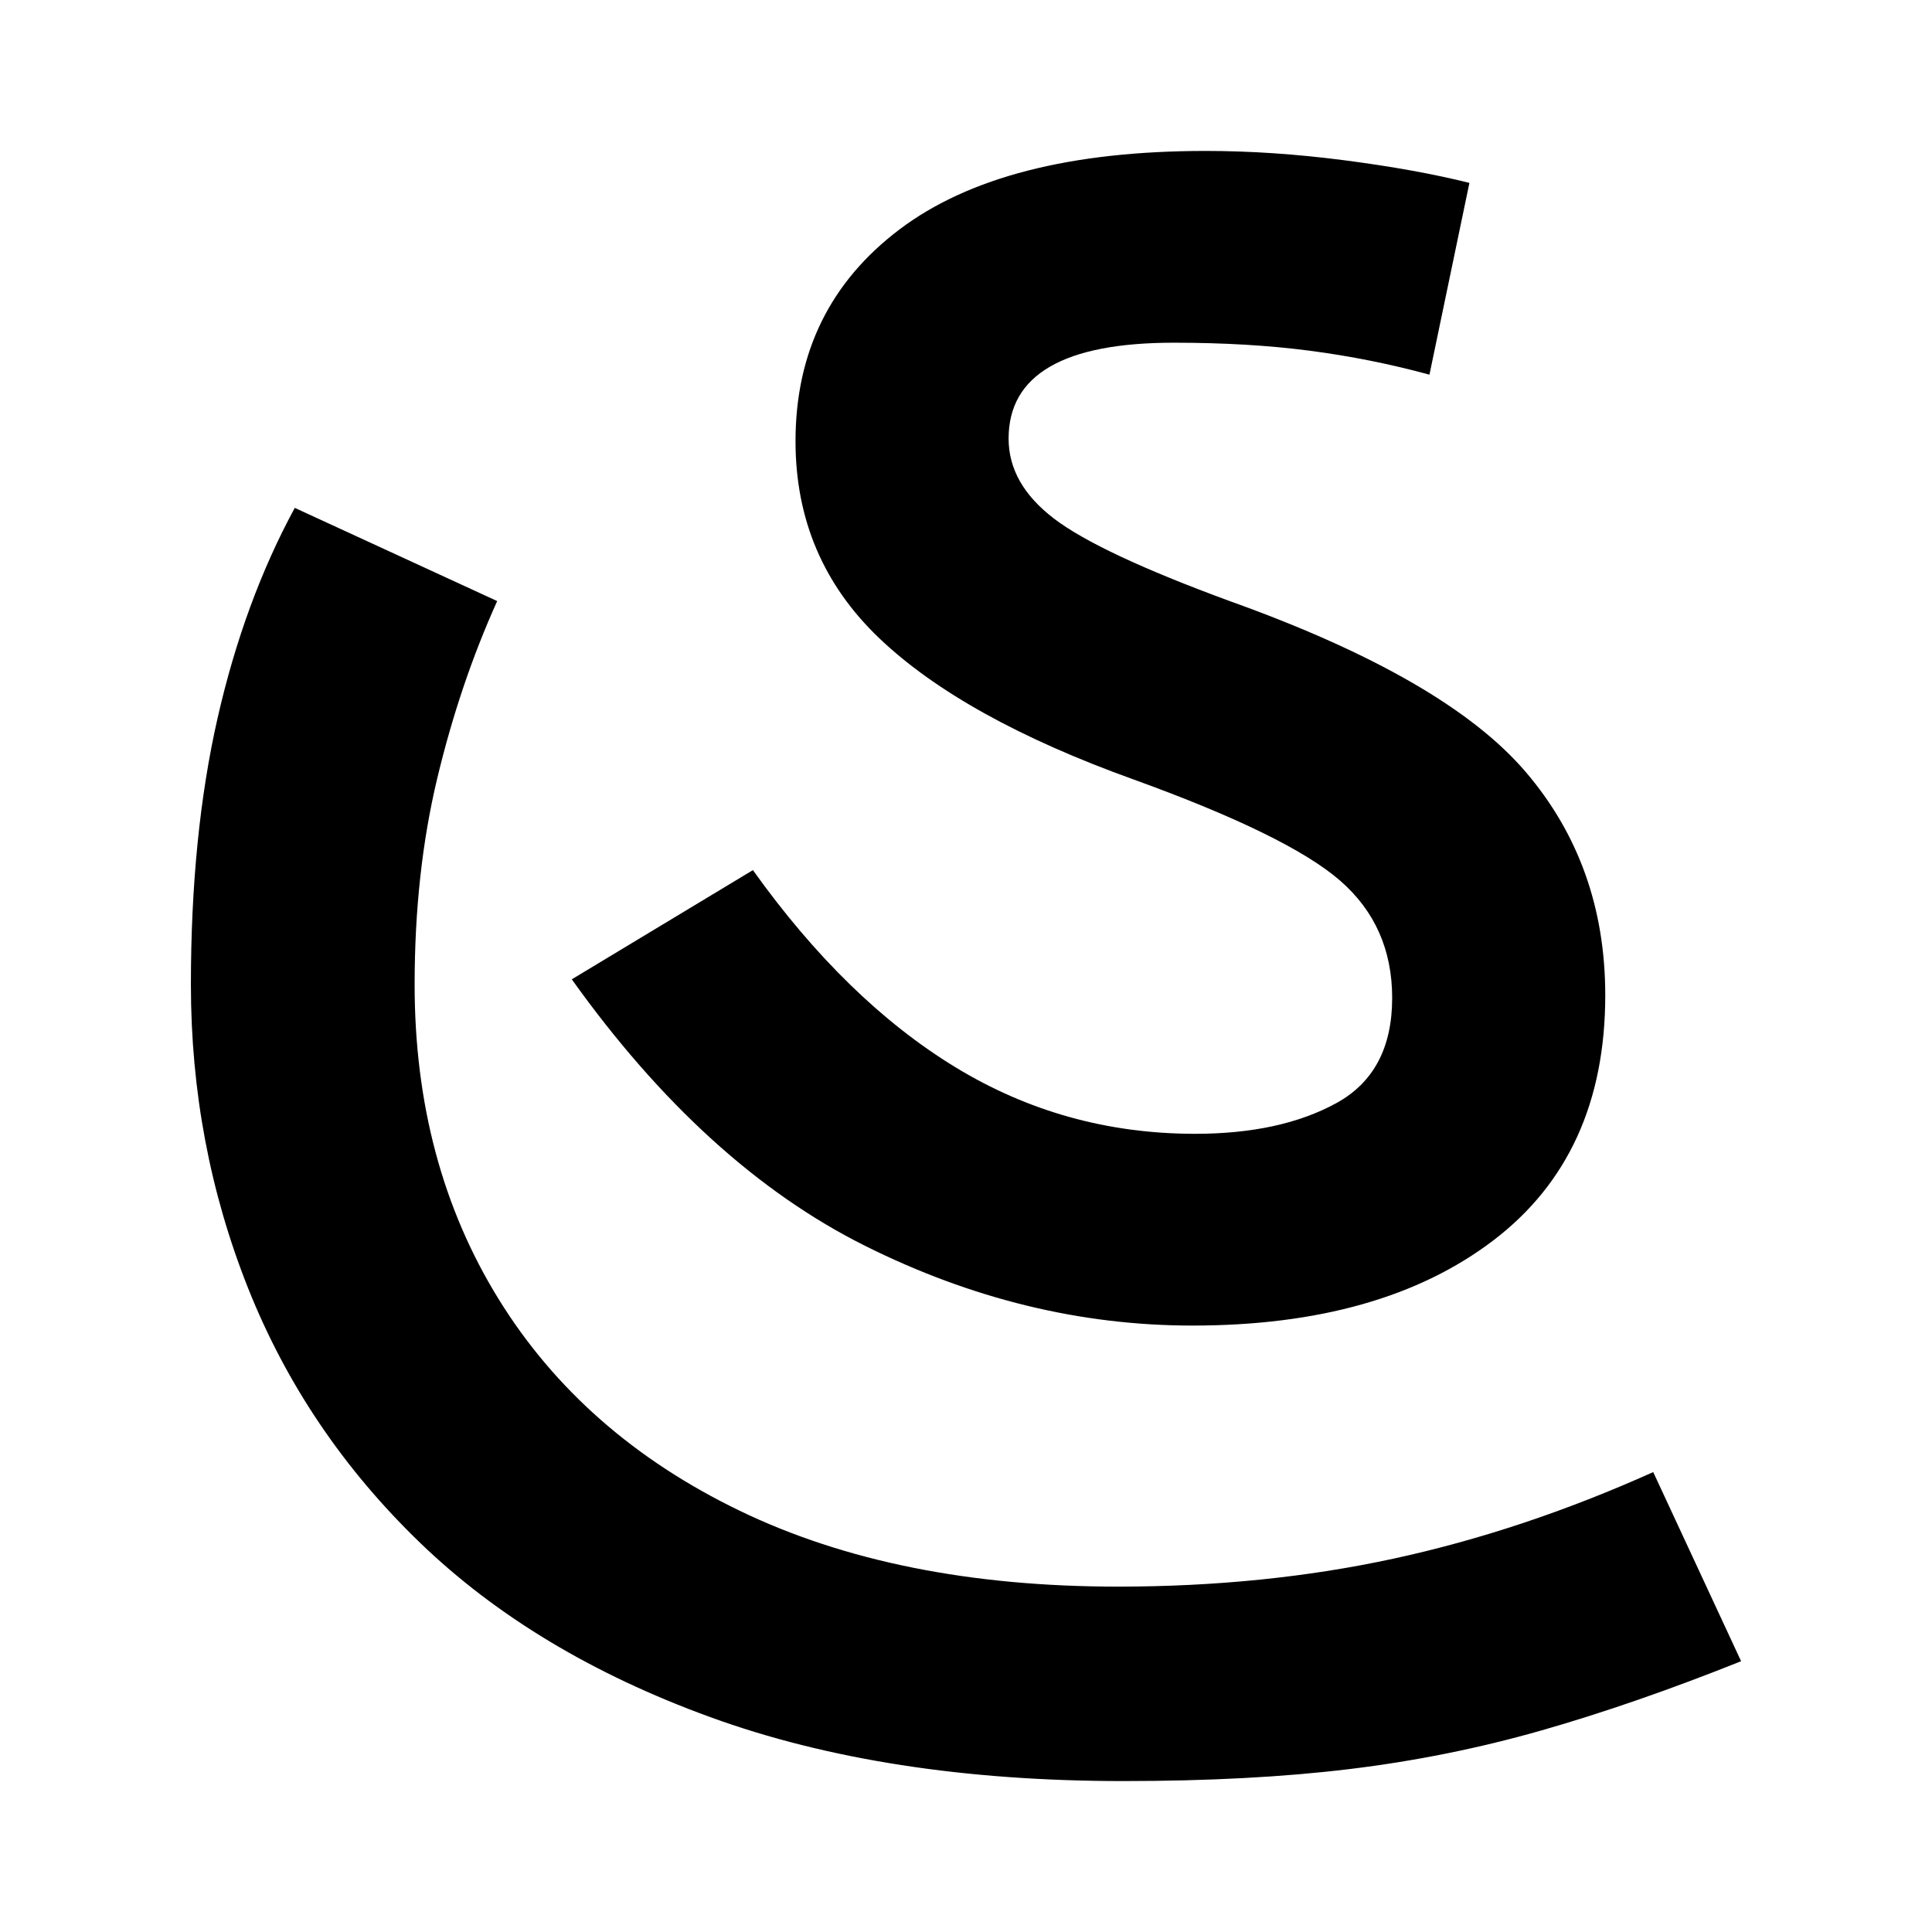
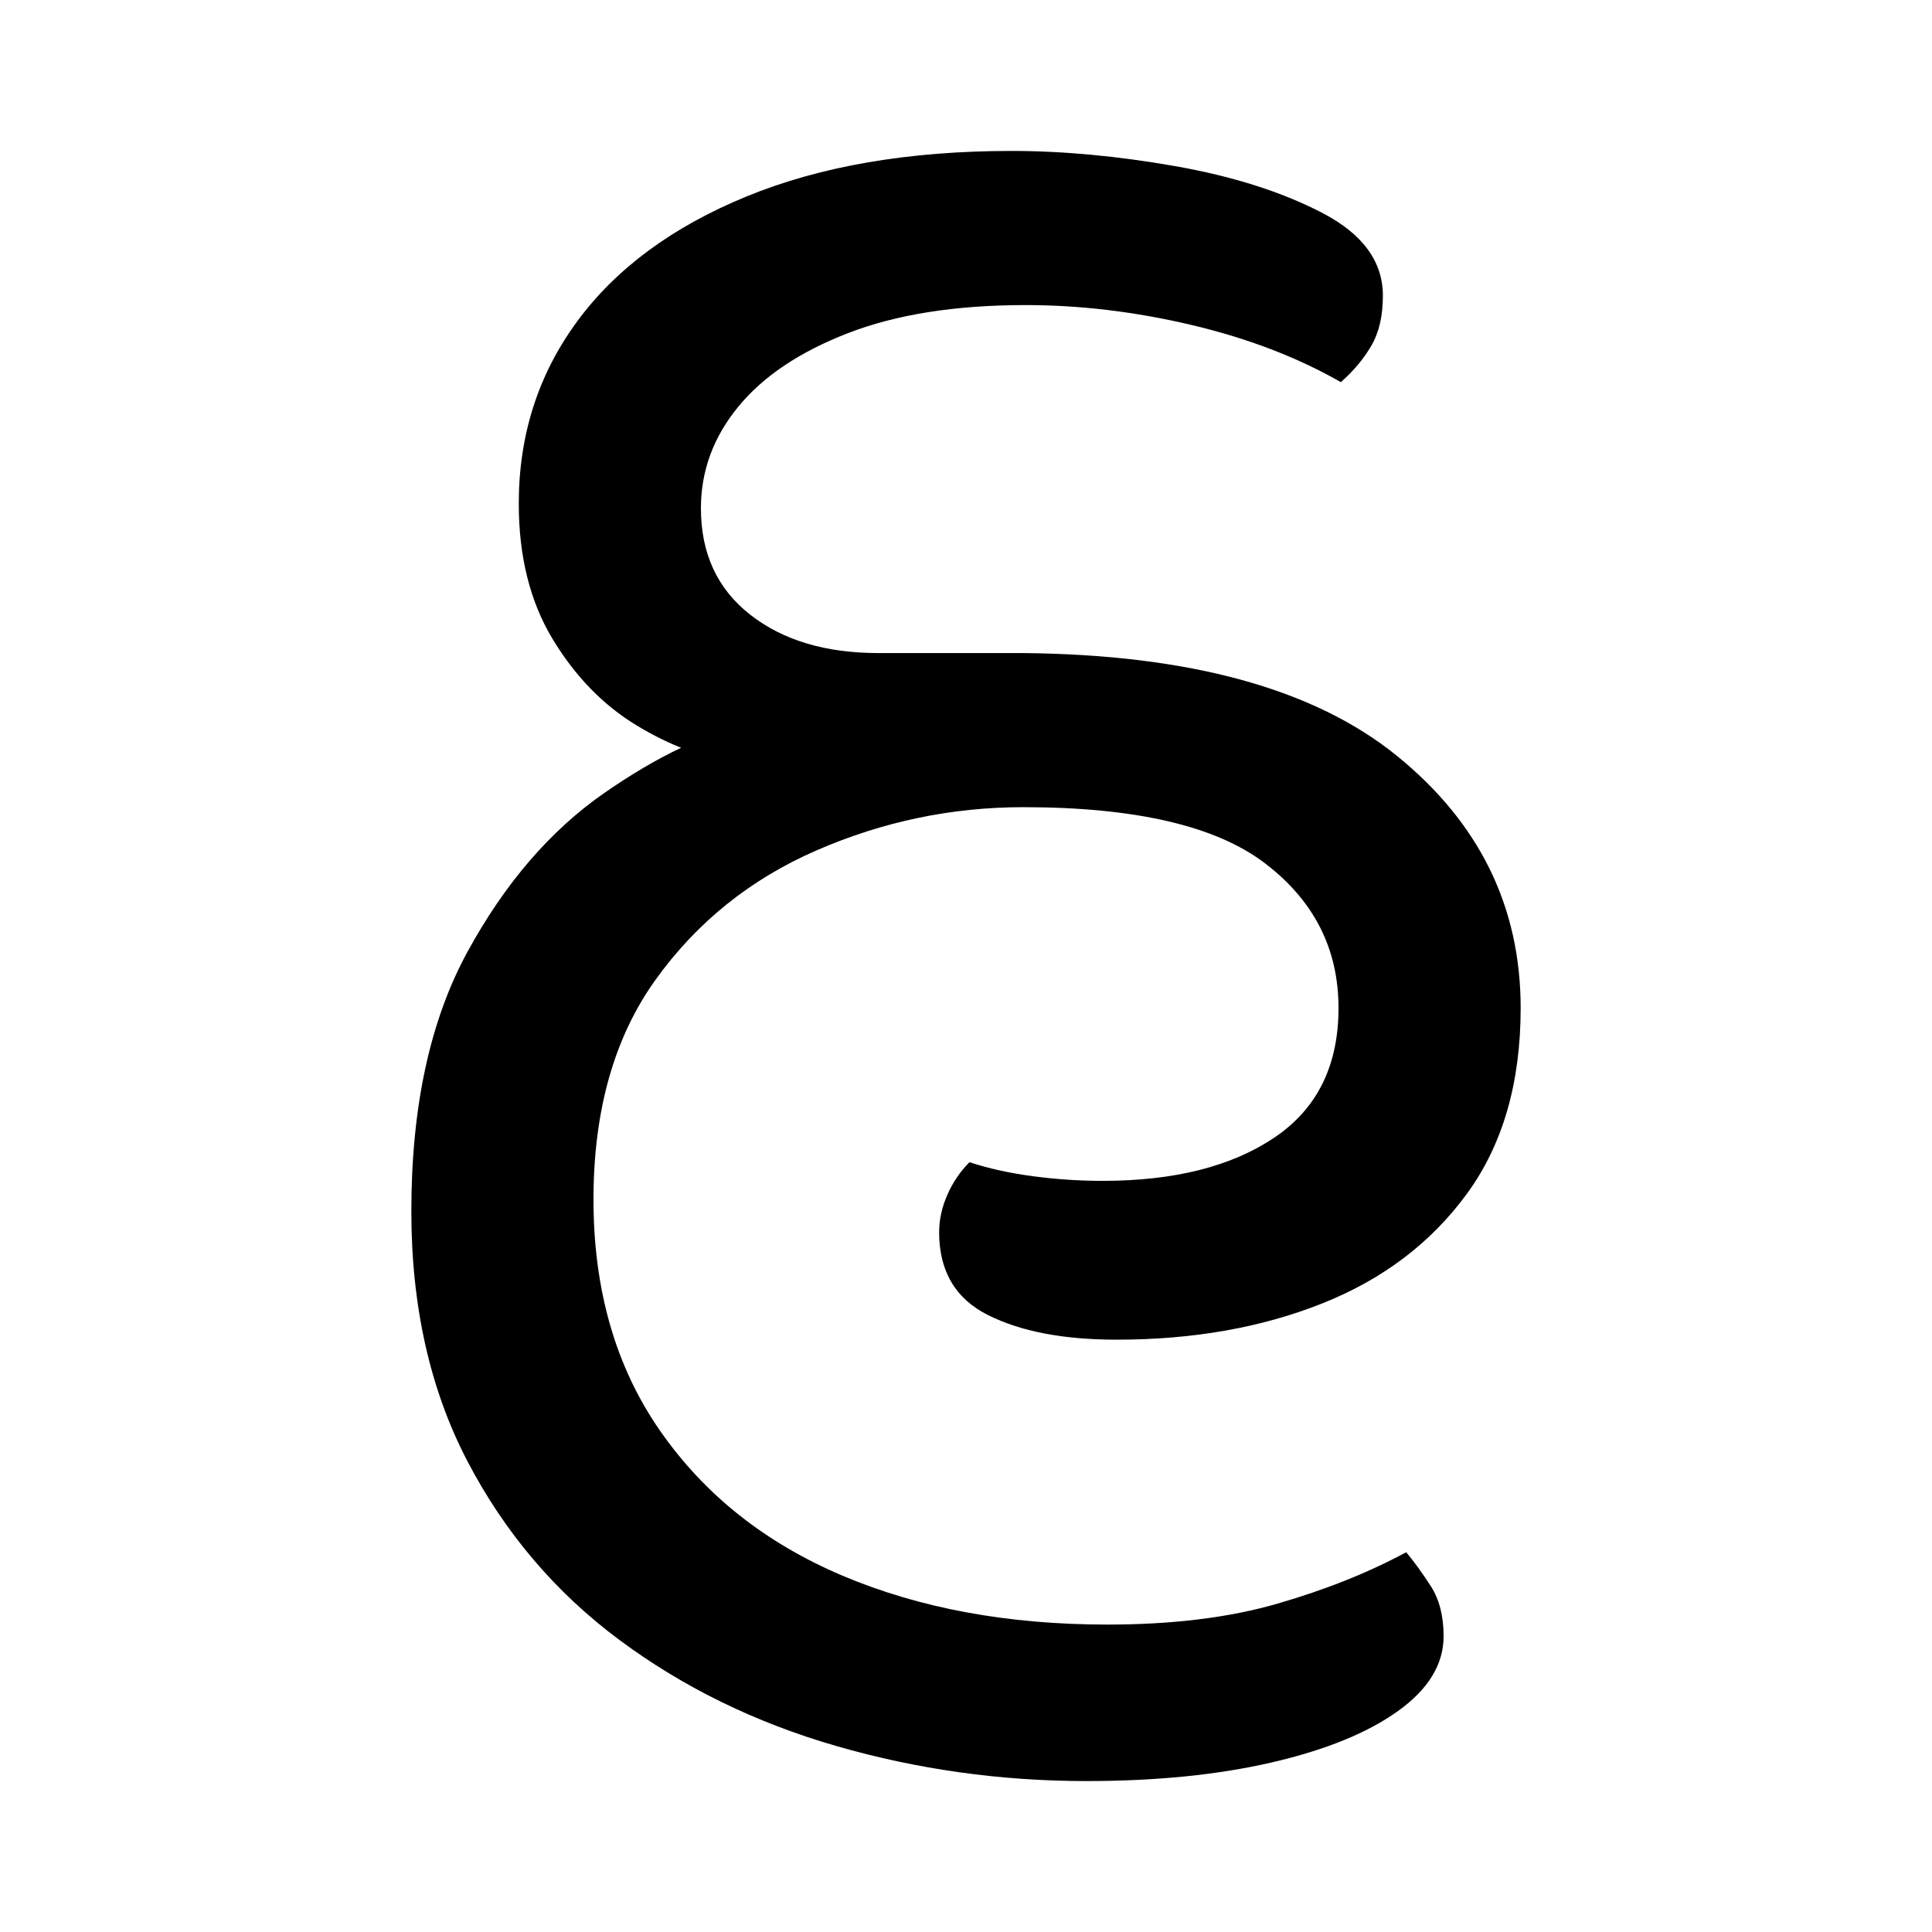
<svg xmlns="http://www.w3.org/2000/svg" width="512" height="512" viewBox="0 0 512 512">
-   <path d="M297.65 472Q234.82 472 188.24 455.06Q141.65 438.12 111.29 408.82Q80.94 379.53 65.76 341.41Q50.59 303.29 50.59 260.94Q50.59 221.41 57.65 190.35Q64.71 159.29 78.12 134.59L131.76 159.29Q121.88 181.18 115.88 206.24Q109.88 231.29 109.88 260.94Q109.88 308.24 132.12 344.24Q154.35 380.24 196 400.35Q237.65 420.47 296.24 420.47Q335.06 420.47 369.29 413.06Q403.53 405.65 438.12 390.12L461.41 440.24Q433.18 451.53 408.47 458.59Q383.76 465.65 357.65 468.82Q331.53 472 297.65 472ZM316 351.29Q271.53 351.29 229.18 330.12Q186.82 308.94 151.53 259.53L199.53 230.59Q224.24 265.18 253.18 282.82Q282.12 300.47 316.71 300.47Q339.29 300.47 354.12 292.35Q368.94 284.24 368.94 264.47Q368.94 245.41 355.18 233.41Q341.41 221.41 300.47 206.59Q255.29 190.35 233.06 169.18Q210.82 148 210.82 116.94Q210.82 81.65 238.35 60.82Q265.88 40 319.53 40Q337.18 40 356.24 42.47Q375.29 44.94 389.41 48.47L378.82 99.29Q363.29 95.06 347.06 92.94Q330.82 90.82 311.06 90.82Q289.18 90.82 278.24 97.18Q267.29 103.53 267.29 116.24Q267.29 128.24 279.29 137.41Q291.29 146.59 325.88 159.29Q383.06 179.76 404.24 204.47Q425.41 229.18 425.41 263.76Q425.41 306.12 395.76 328.71Q366.12 351.29 316 351.29Z" fill="currentColor" />
+   <path d="M109.01 320.99Q109.01 279.52 123.86 252.29Q138.72 225.05 160.07 210.2Q181.42 195.35 199.37 191.63Q208.65 187.3 211.13 182.97Q213.6 178.64 214.84 175.85Q216.08 173.07 221.65 173.07H271.16Q337.39 173.68 370.19 200.3Q402.99 226.91 402.99 267.14Q402.99 296.85 388.76 316.34Q374.52 335.84 350.38 345.43Q326.25 355.03 295.92 355.03Q274.88 355.03 261.88 348.53Q248.88 342.03 248.88 326.56Q248.88 321.6 251.05 316.65Q253.21 311.7 256.93 307.99Q264.36 310.46 273.64 311.7Q282.92 312.94 292.21 312.94Q320.68 312.94 337.7 301.49Q354.72 290.04 354.72 267.14Q354.72 243.62 335.22 228.77Q315.72 213.91 271.16 213.91Q242.69 213.91 216.39 225.36Q190.09 236.81 173.68 259.71Q157.28 282.61 157.28 317.89Q157.28 353.79 174.92 379.16Q192.56 404.54 223.2 417.54Q253.83 430.53 293.44 430.53Q319.44 430.53 338.62 424.96Q357.81 419.39 372.66 411.35Q375.76 415.06 379.16 420.32Q382.57 425.58 382.57 433.63Q382.57 444.77 370.5 453.43Q358.43 462.1 337.08 467.05Q315.72 472 287.87 472Q253.83 472 221.65 462.72Q189.47 453.43 164.09 434.56Q138.72 415.68 123.86 387.21Q109.01 358.74 109.01 320.99ZM268.07 40Q288.49 40 311.39 44.02Q334.29 48.05 350.38 56.4Q366.48 64.76 366.48 78.37Q366.48 86.42 363.38 91.68Q360.29 96.94 355.34 101.27Q338.01 91.37 315.72 86.11Q293.44 80.85 271.78 80.85Q243.93 80.85 224.74 88.28Q205.56 95.7 195.66 107.77Q185.75 119.84 185.75 134.69Q185.75 152.64 198.75 162.85Q211.75 173.07 232.79 173.07Q226.6 179.26 222.58 184.83Q218.56 190.4 212.68 194.73Q206.8 199.06 193.8 201.54Q182.04 200.3 168.73 192.25Q155.43 184.21 146.45 169.35Q137.48 154.5 137.48 133.46Q137.48 106.22 152.95 85.18Q168.42 64.14 197.82 52.07Q227.22 40 268.07 40Z" fill="currentColor" />
</svg>
